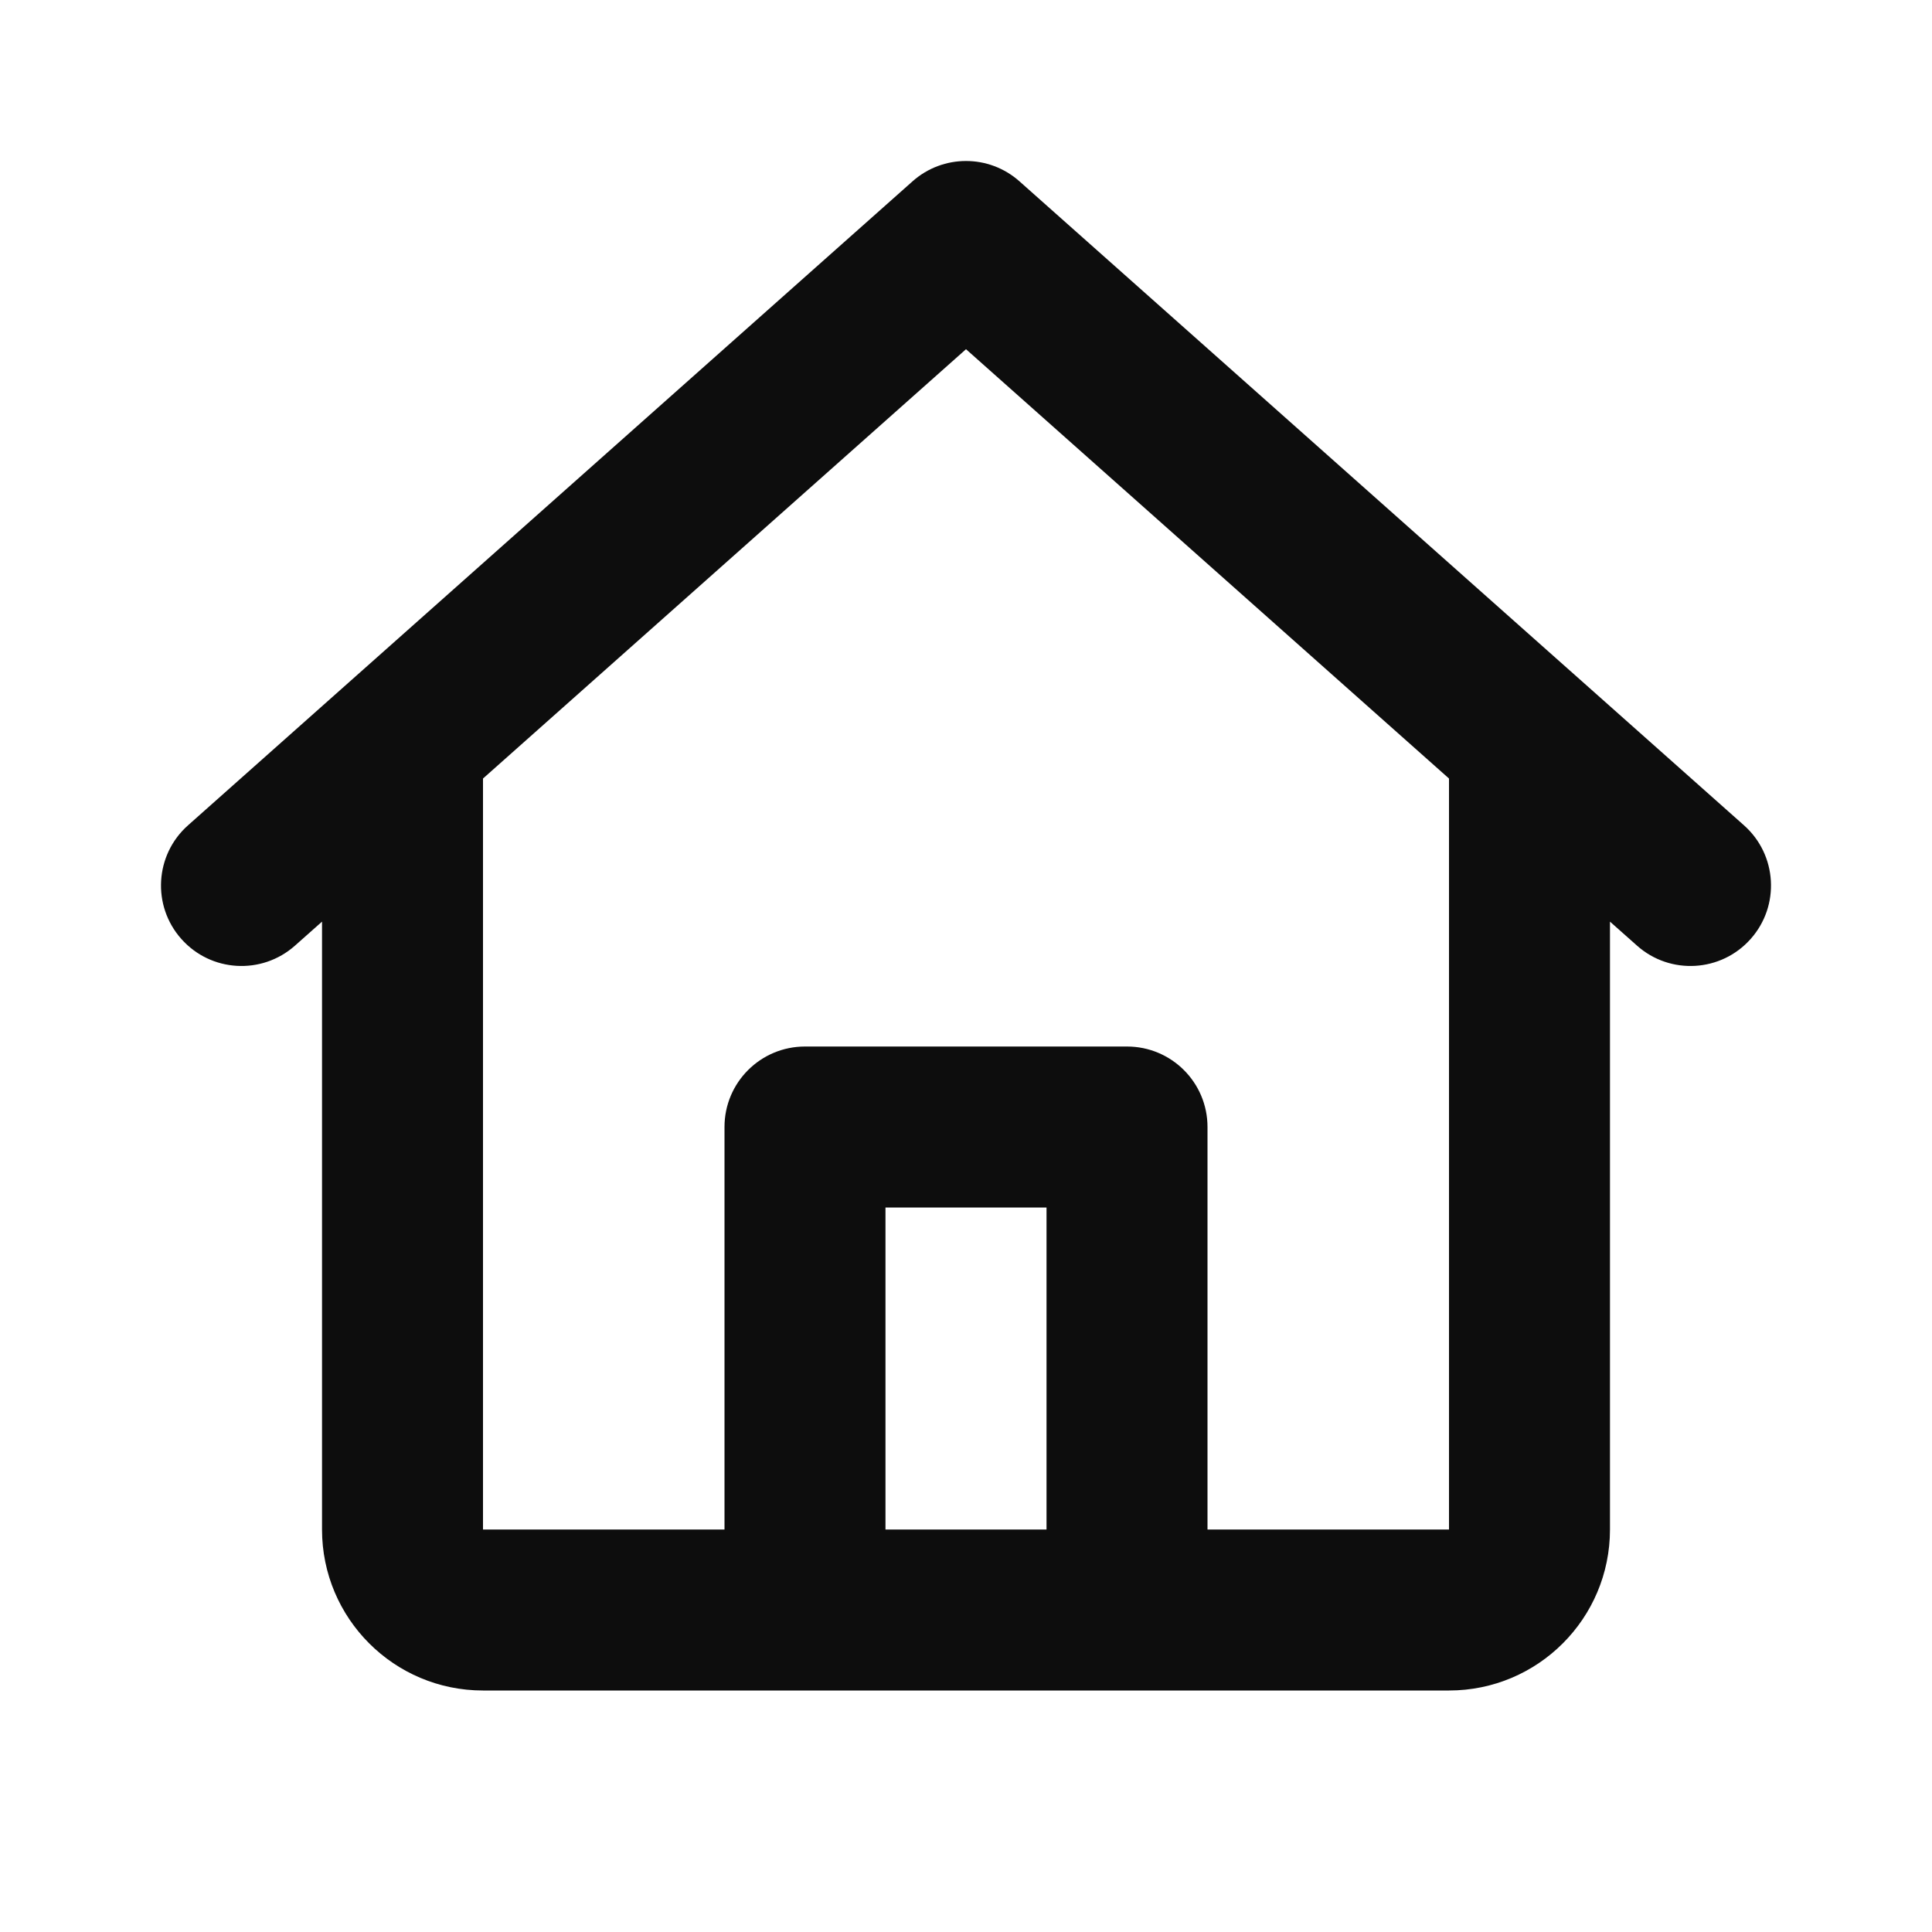
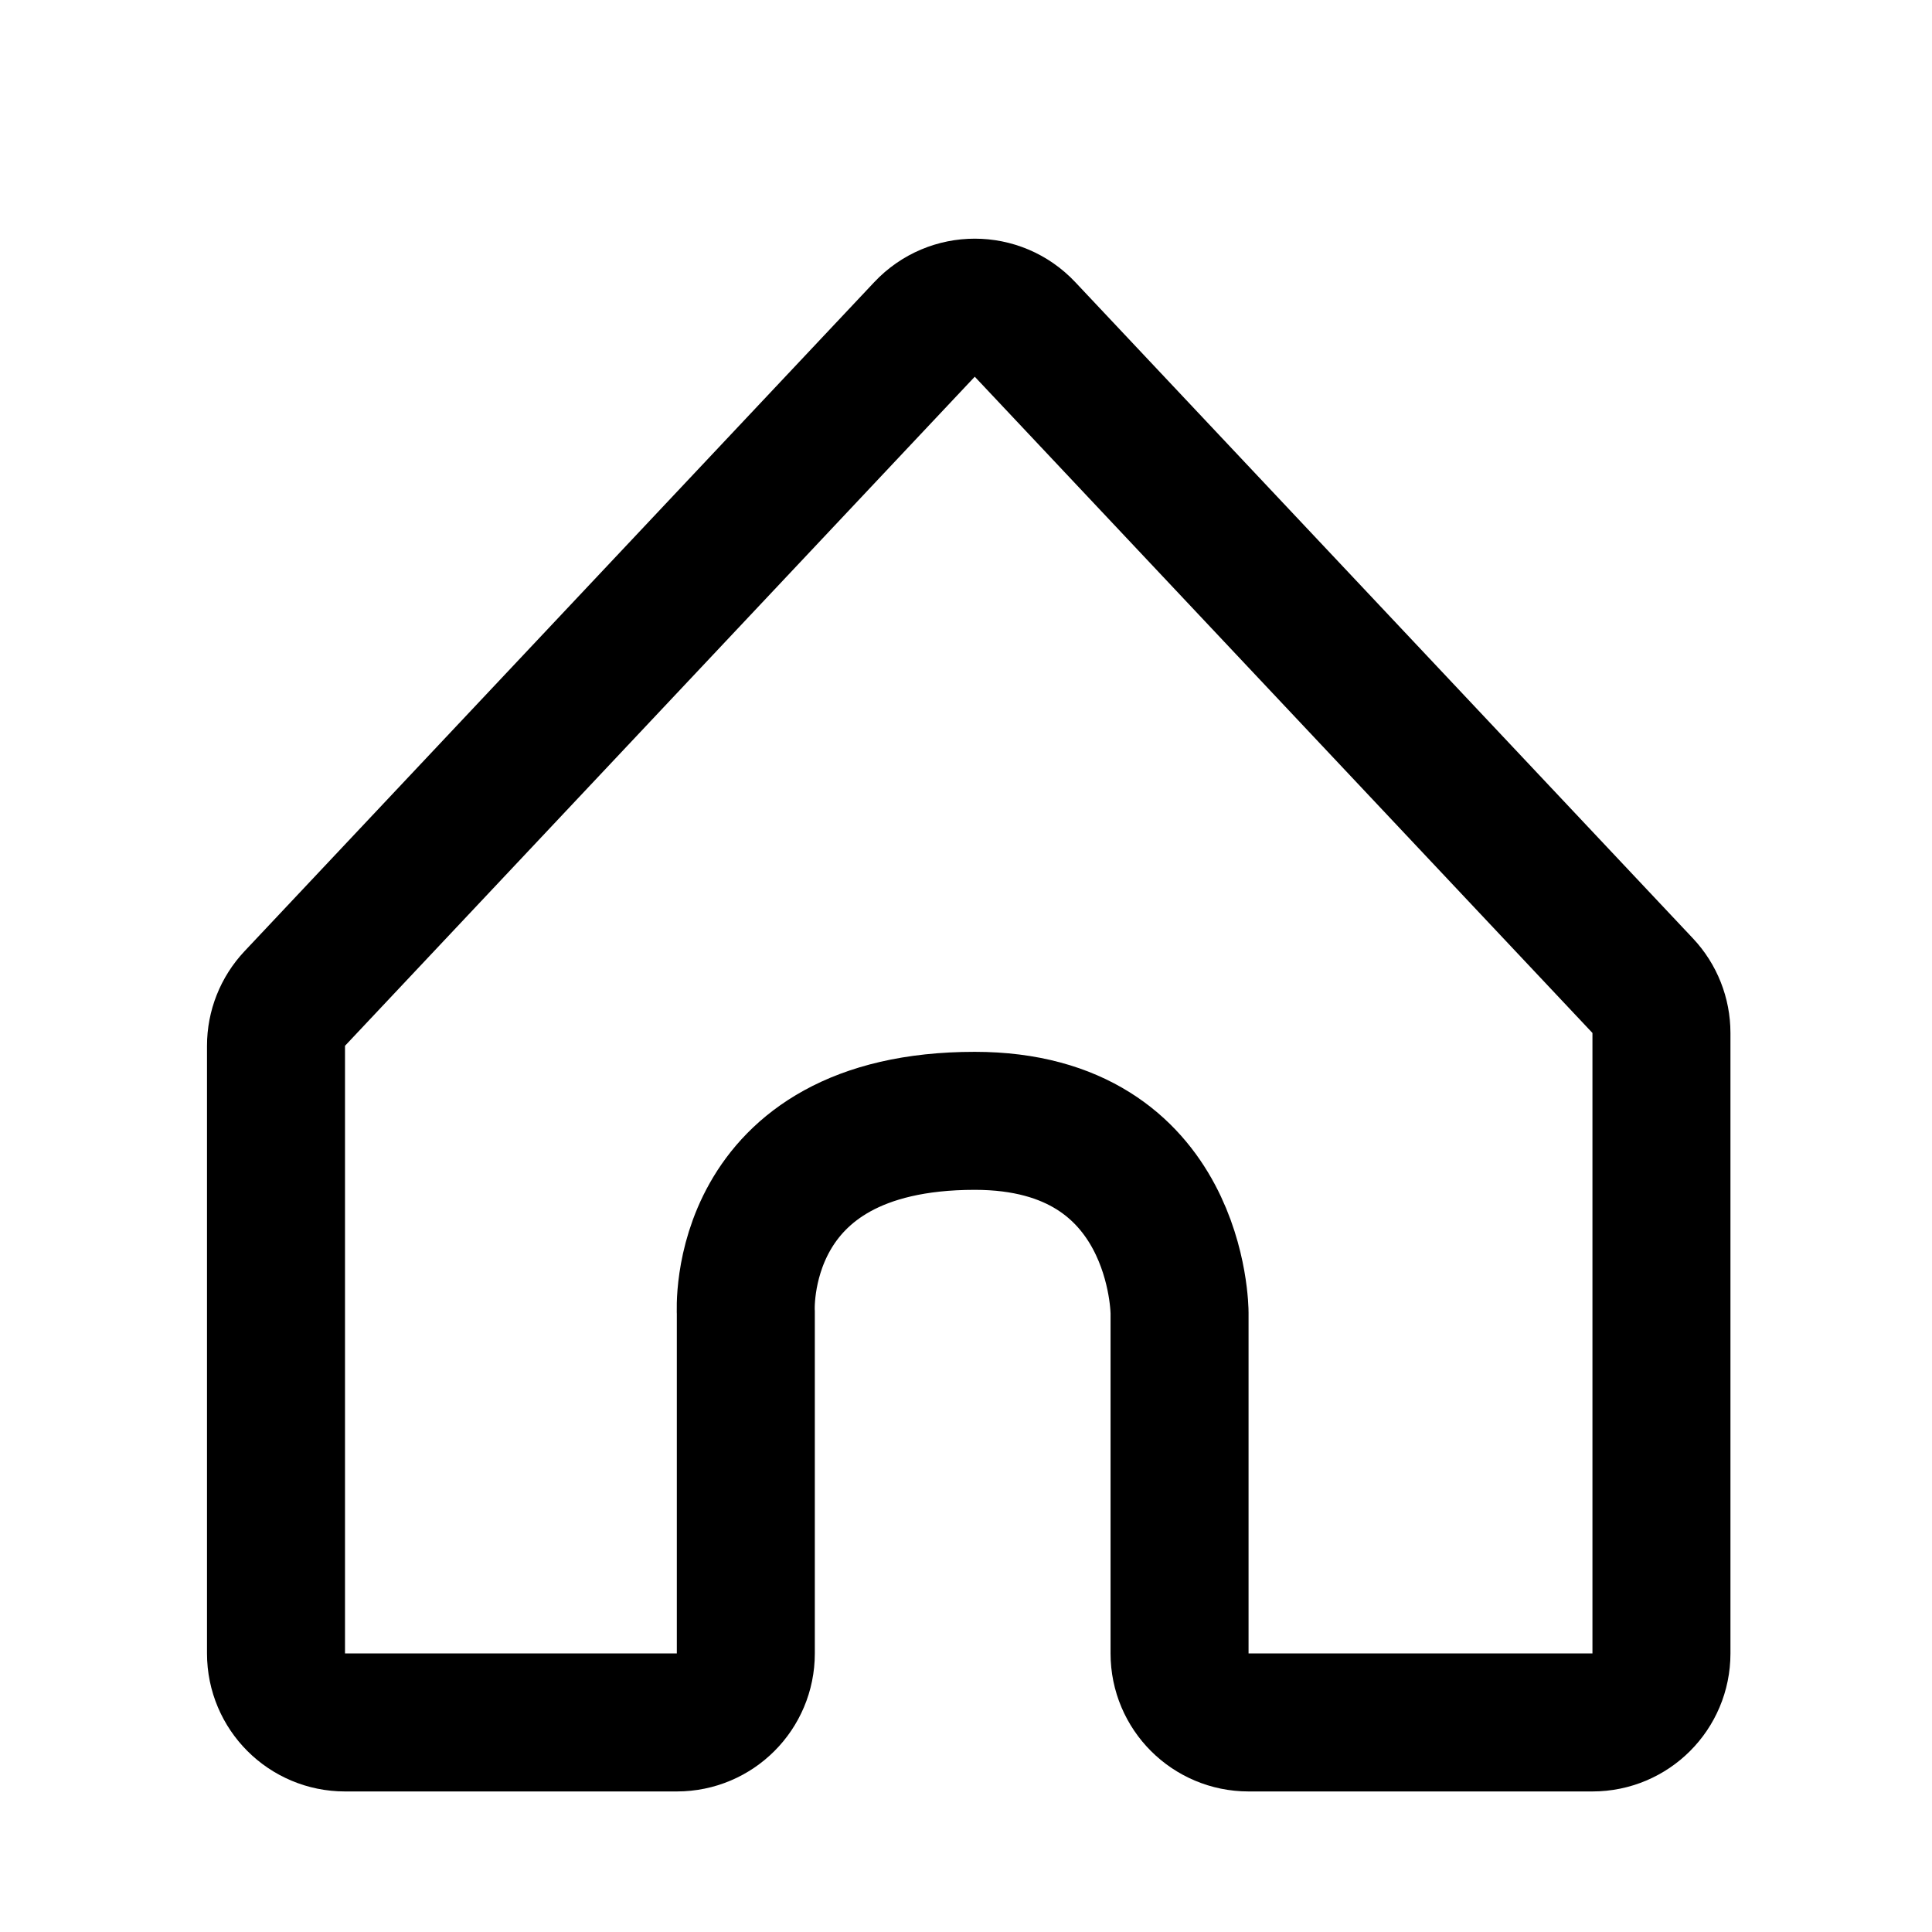
<svg xmlns="http://www.w3.org/2000/svg" width="28" height="28" viewBox="0 0 28 28" fill="none">
-   <path d="M13.225 2.628C13.667 2.235 14.333 2.235 14.775 2.628L25.275 11.961C25.757 12.389 25.8 13.127 25.372 13.608C24.944 14.09 24.206 14.133 23.725 13.705L23.333 13.357V22.167C23.333 23.455 22.289 24.5 21 24.5H7C5.711 24.5 4.667 23.455 4.667 22.167V13.357L4.275 13.705C3.793 14.133 3.056 14.09 2.628 13.608C2.2 13.127 2.243 12.389 2.725 11.961L13.225 2.628ZM7 11.283V22.167H10.5V16.333C10.5 15.689 11.022 15.167 11.667 15.167H16.333C16.978 15.167 17.5 15.689 17.5 16.333V22.167H21V11.283L14 5.061L7 11.283ZM15.167 22.167V17.5H12.833V22.167H15.167Z" fill="#0D0D0D" />
+   <path d="M9.81 24.963H5C4.448 24.963 4 24.516 4 23.963V15.156C4 14.902 4.097 14.657 4.272 14.471L13.399 4.774C13.794 4.354 14.46 4.354 14.855 4.774L23.808 14.286C23.982 14.471 24.079 14.716 24.079 14.971V23.963C24.079 24.516 23.632 24.963 23.079 24.963H18.095C17.543 24.963 17.095 24.516 17.095 23.963V19.027C17.095 19.027 17.095 16.244 14.127 16.244C10.635 16.244 10.809 19.027 10.809 19.027V23.963C10.809 24.516 10.362 24.963 9.81 24.963Z" stroke="black" stroke-width="2" />
</svg>
